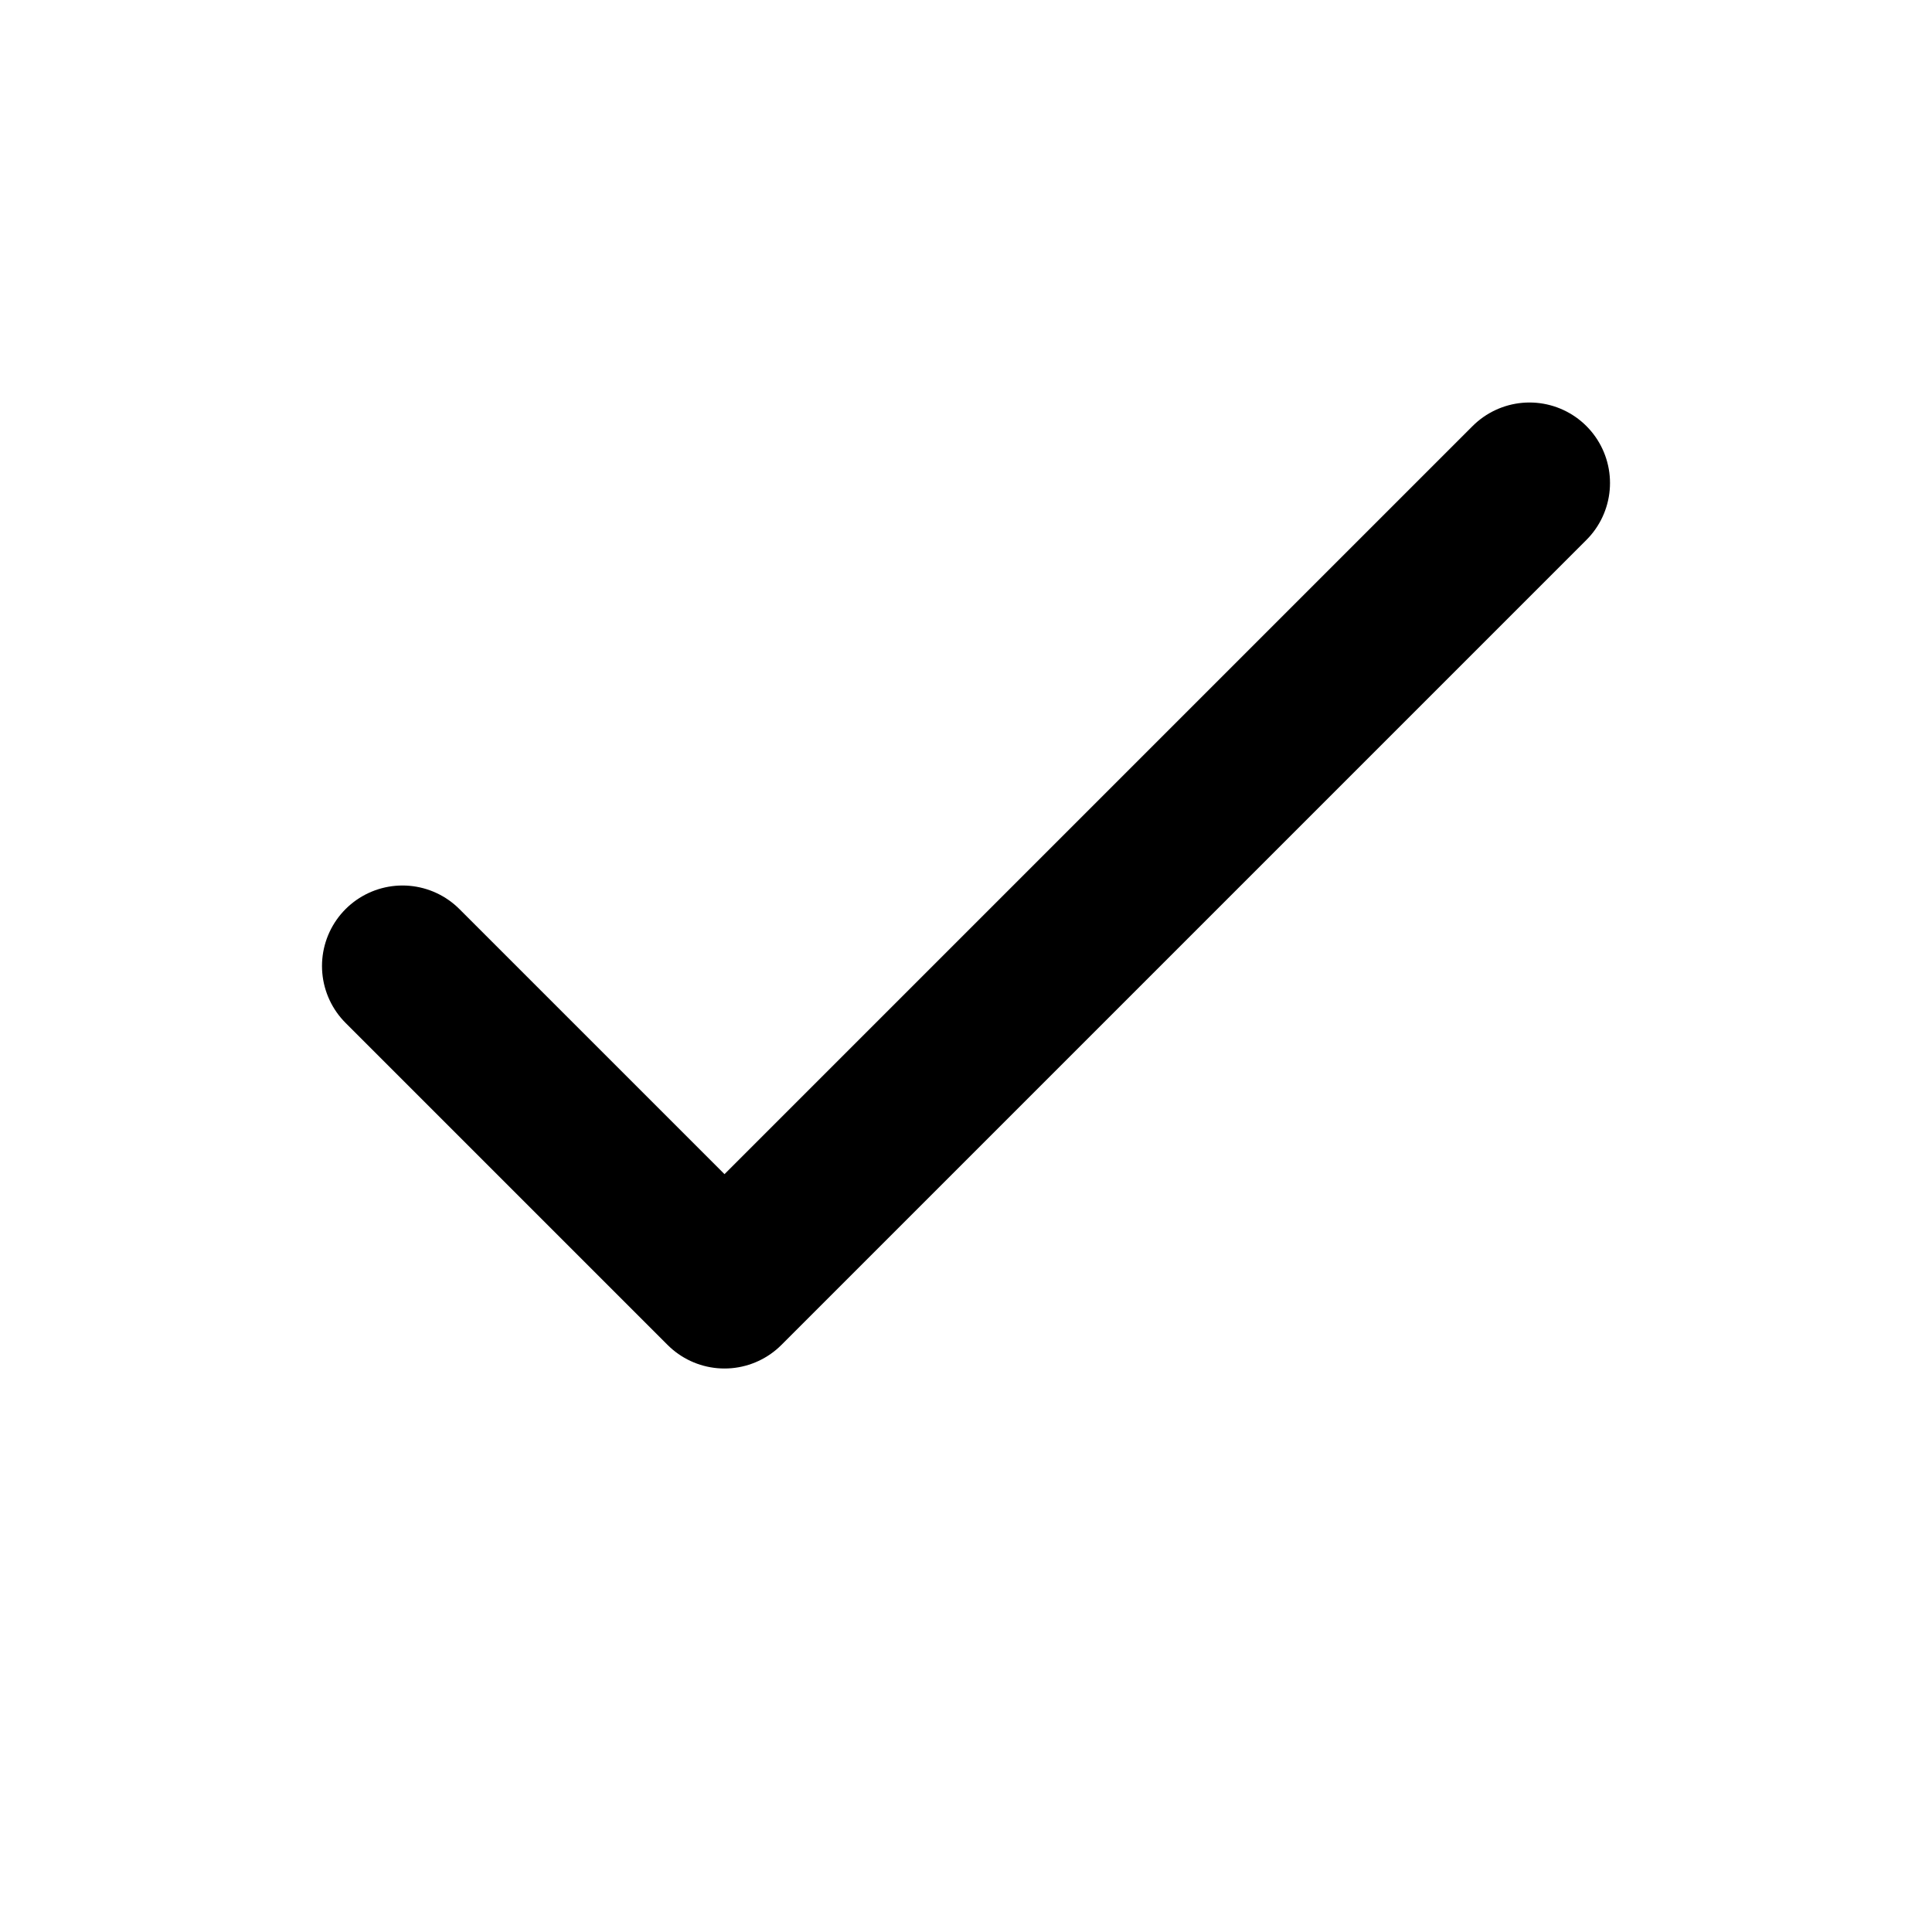
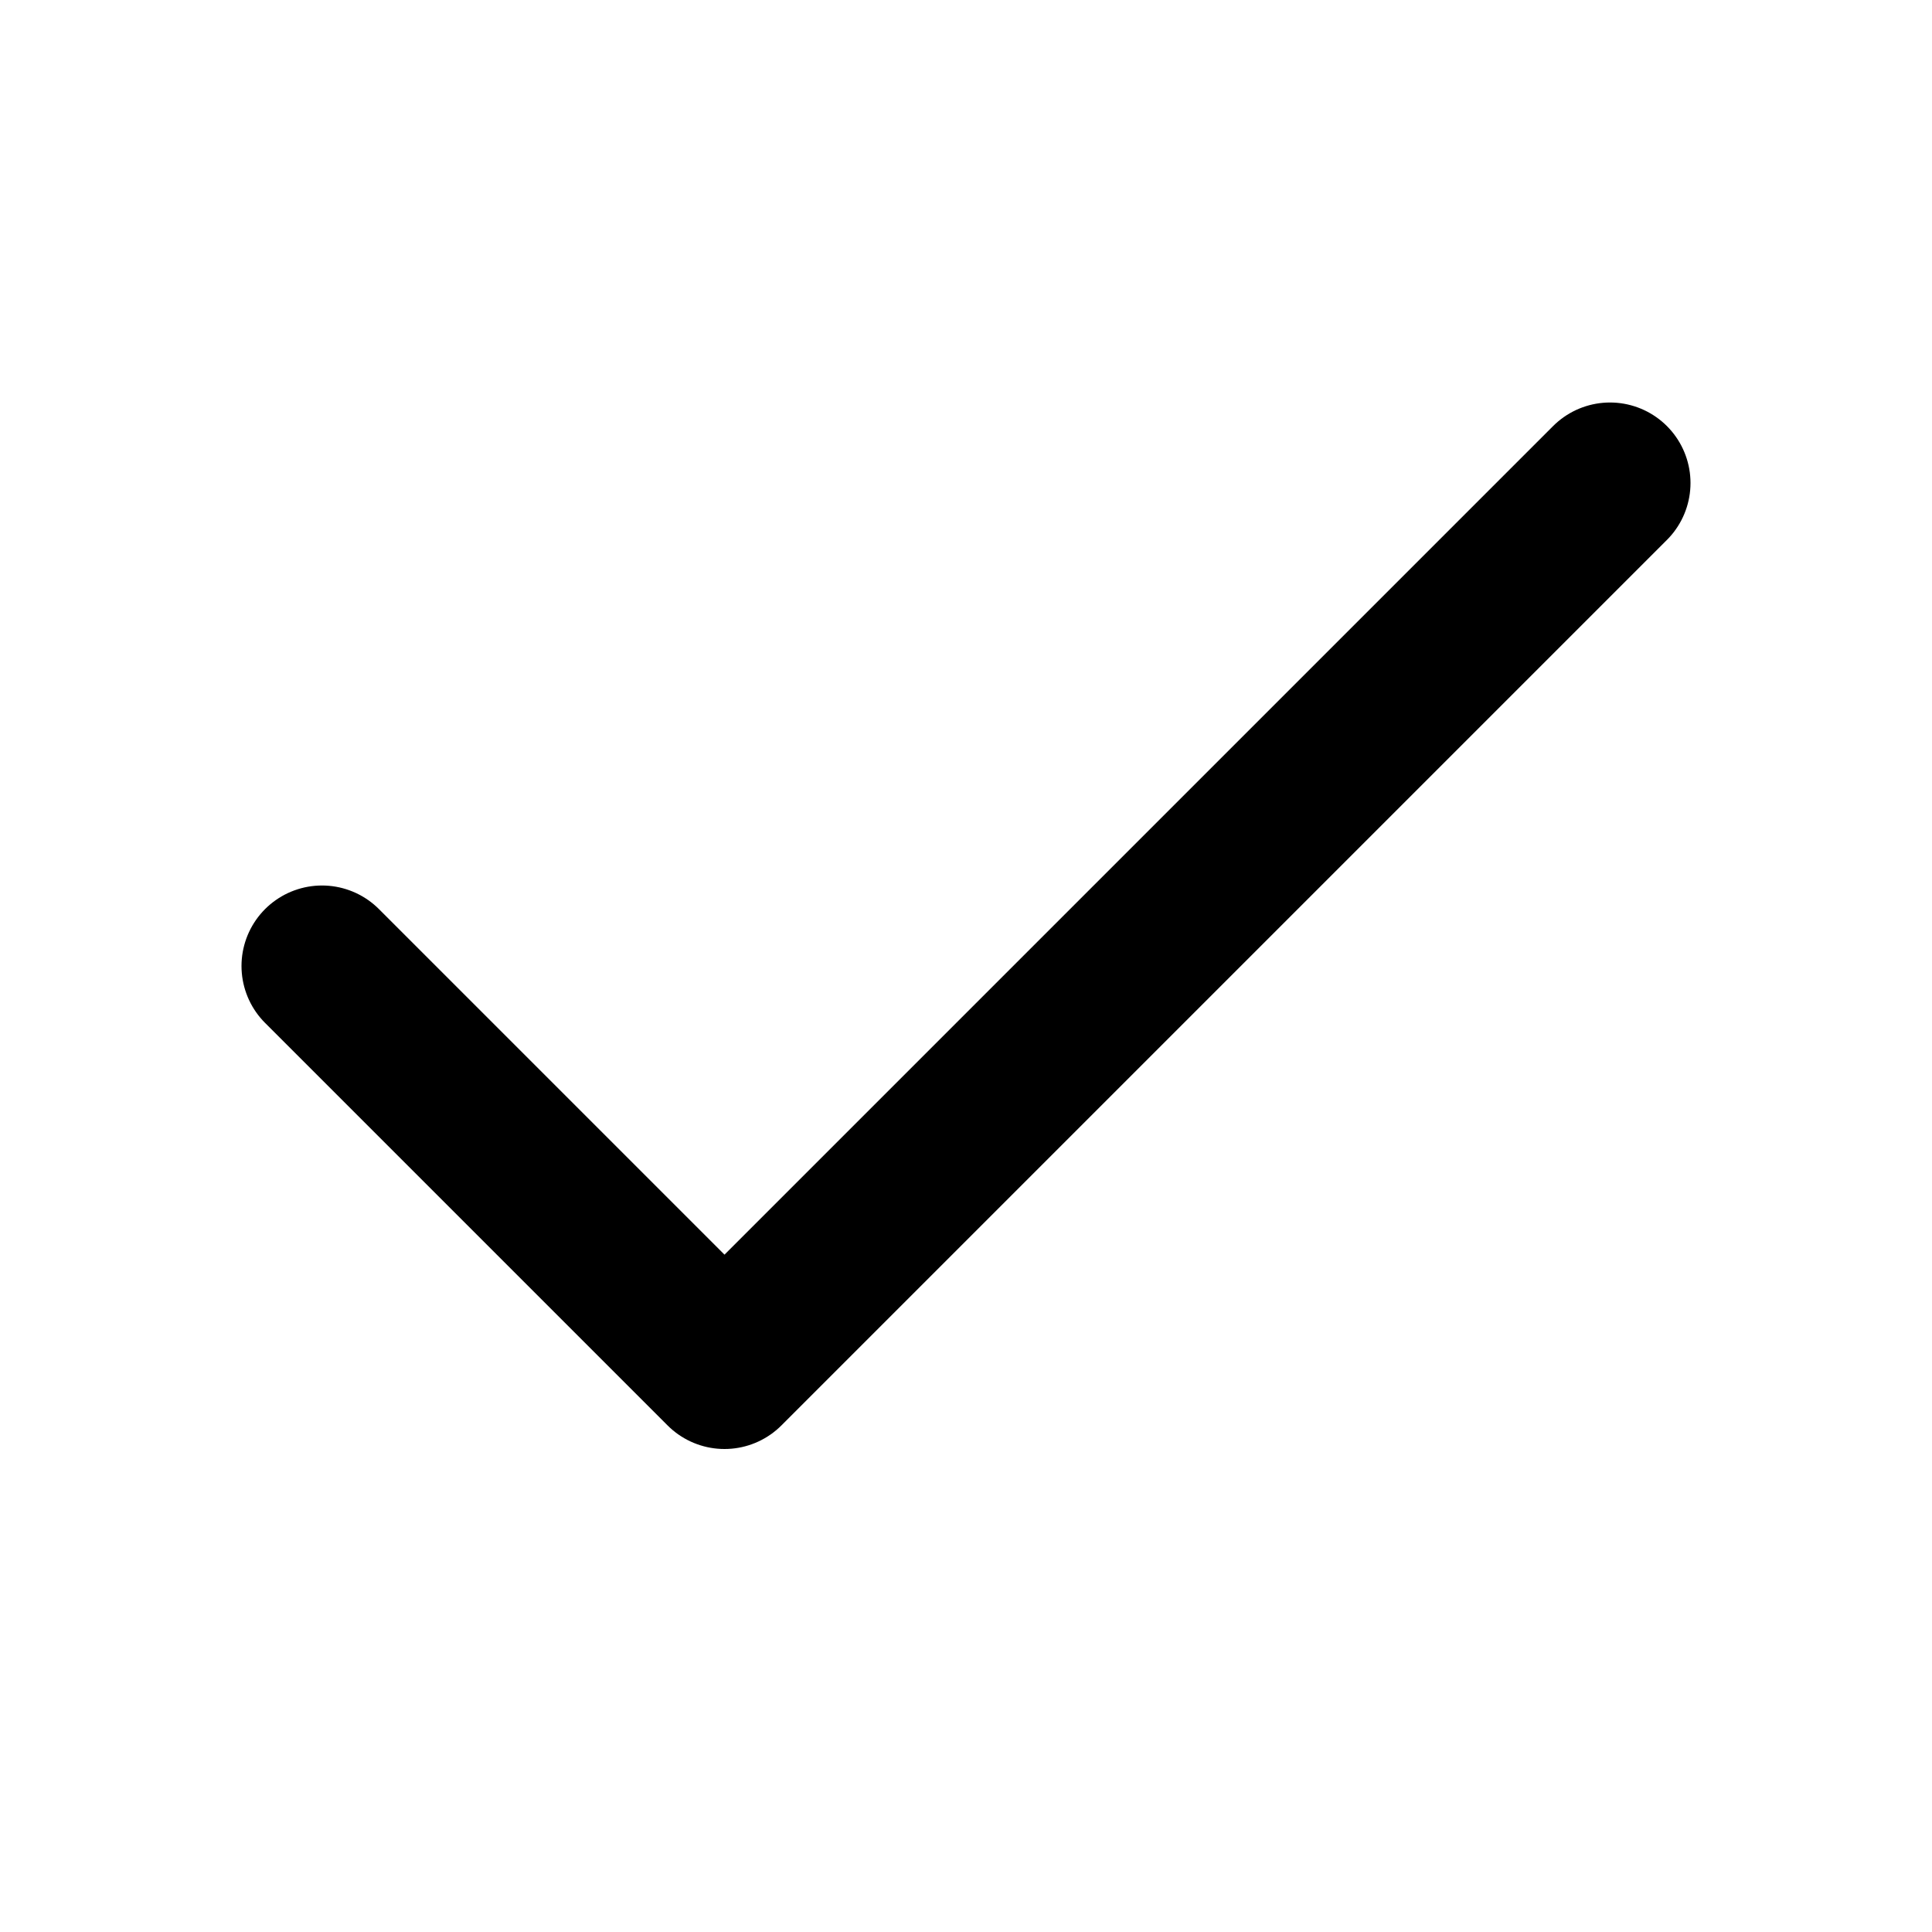
- <svg xmlns="http://www.w3.org/2000/svg" width="24" height="24" viewBox="0 0 24 24">
-   <path d="m5 12 4 4 10-10" fill="none" stroke="currentColor" stroke-width="2" stroke-linecap="round" stroke-linejoin="round" />
+ <svg xmlns="http://www.w3.org/2000/svg" width="24" height="24" viewBox="0 0 24 24" fill="none" stroke="currentColor" stroke-width="2" stroke-linecap="round" stroke-linejoin="round">
+   <path d="M20 6 9 17l-5-5" />
</svg>
